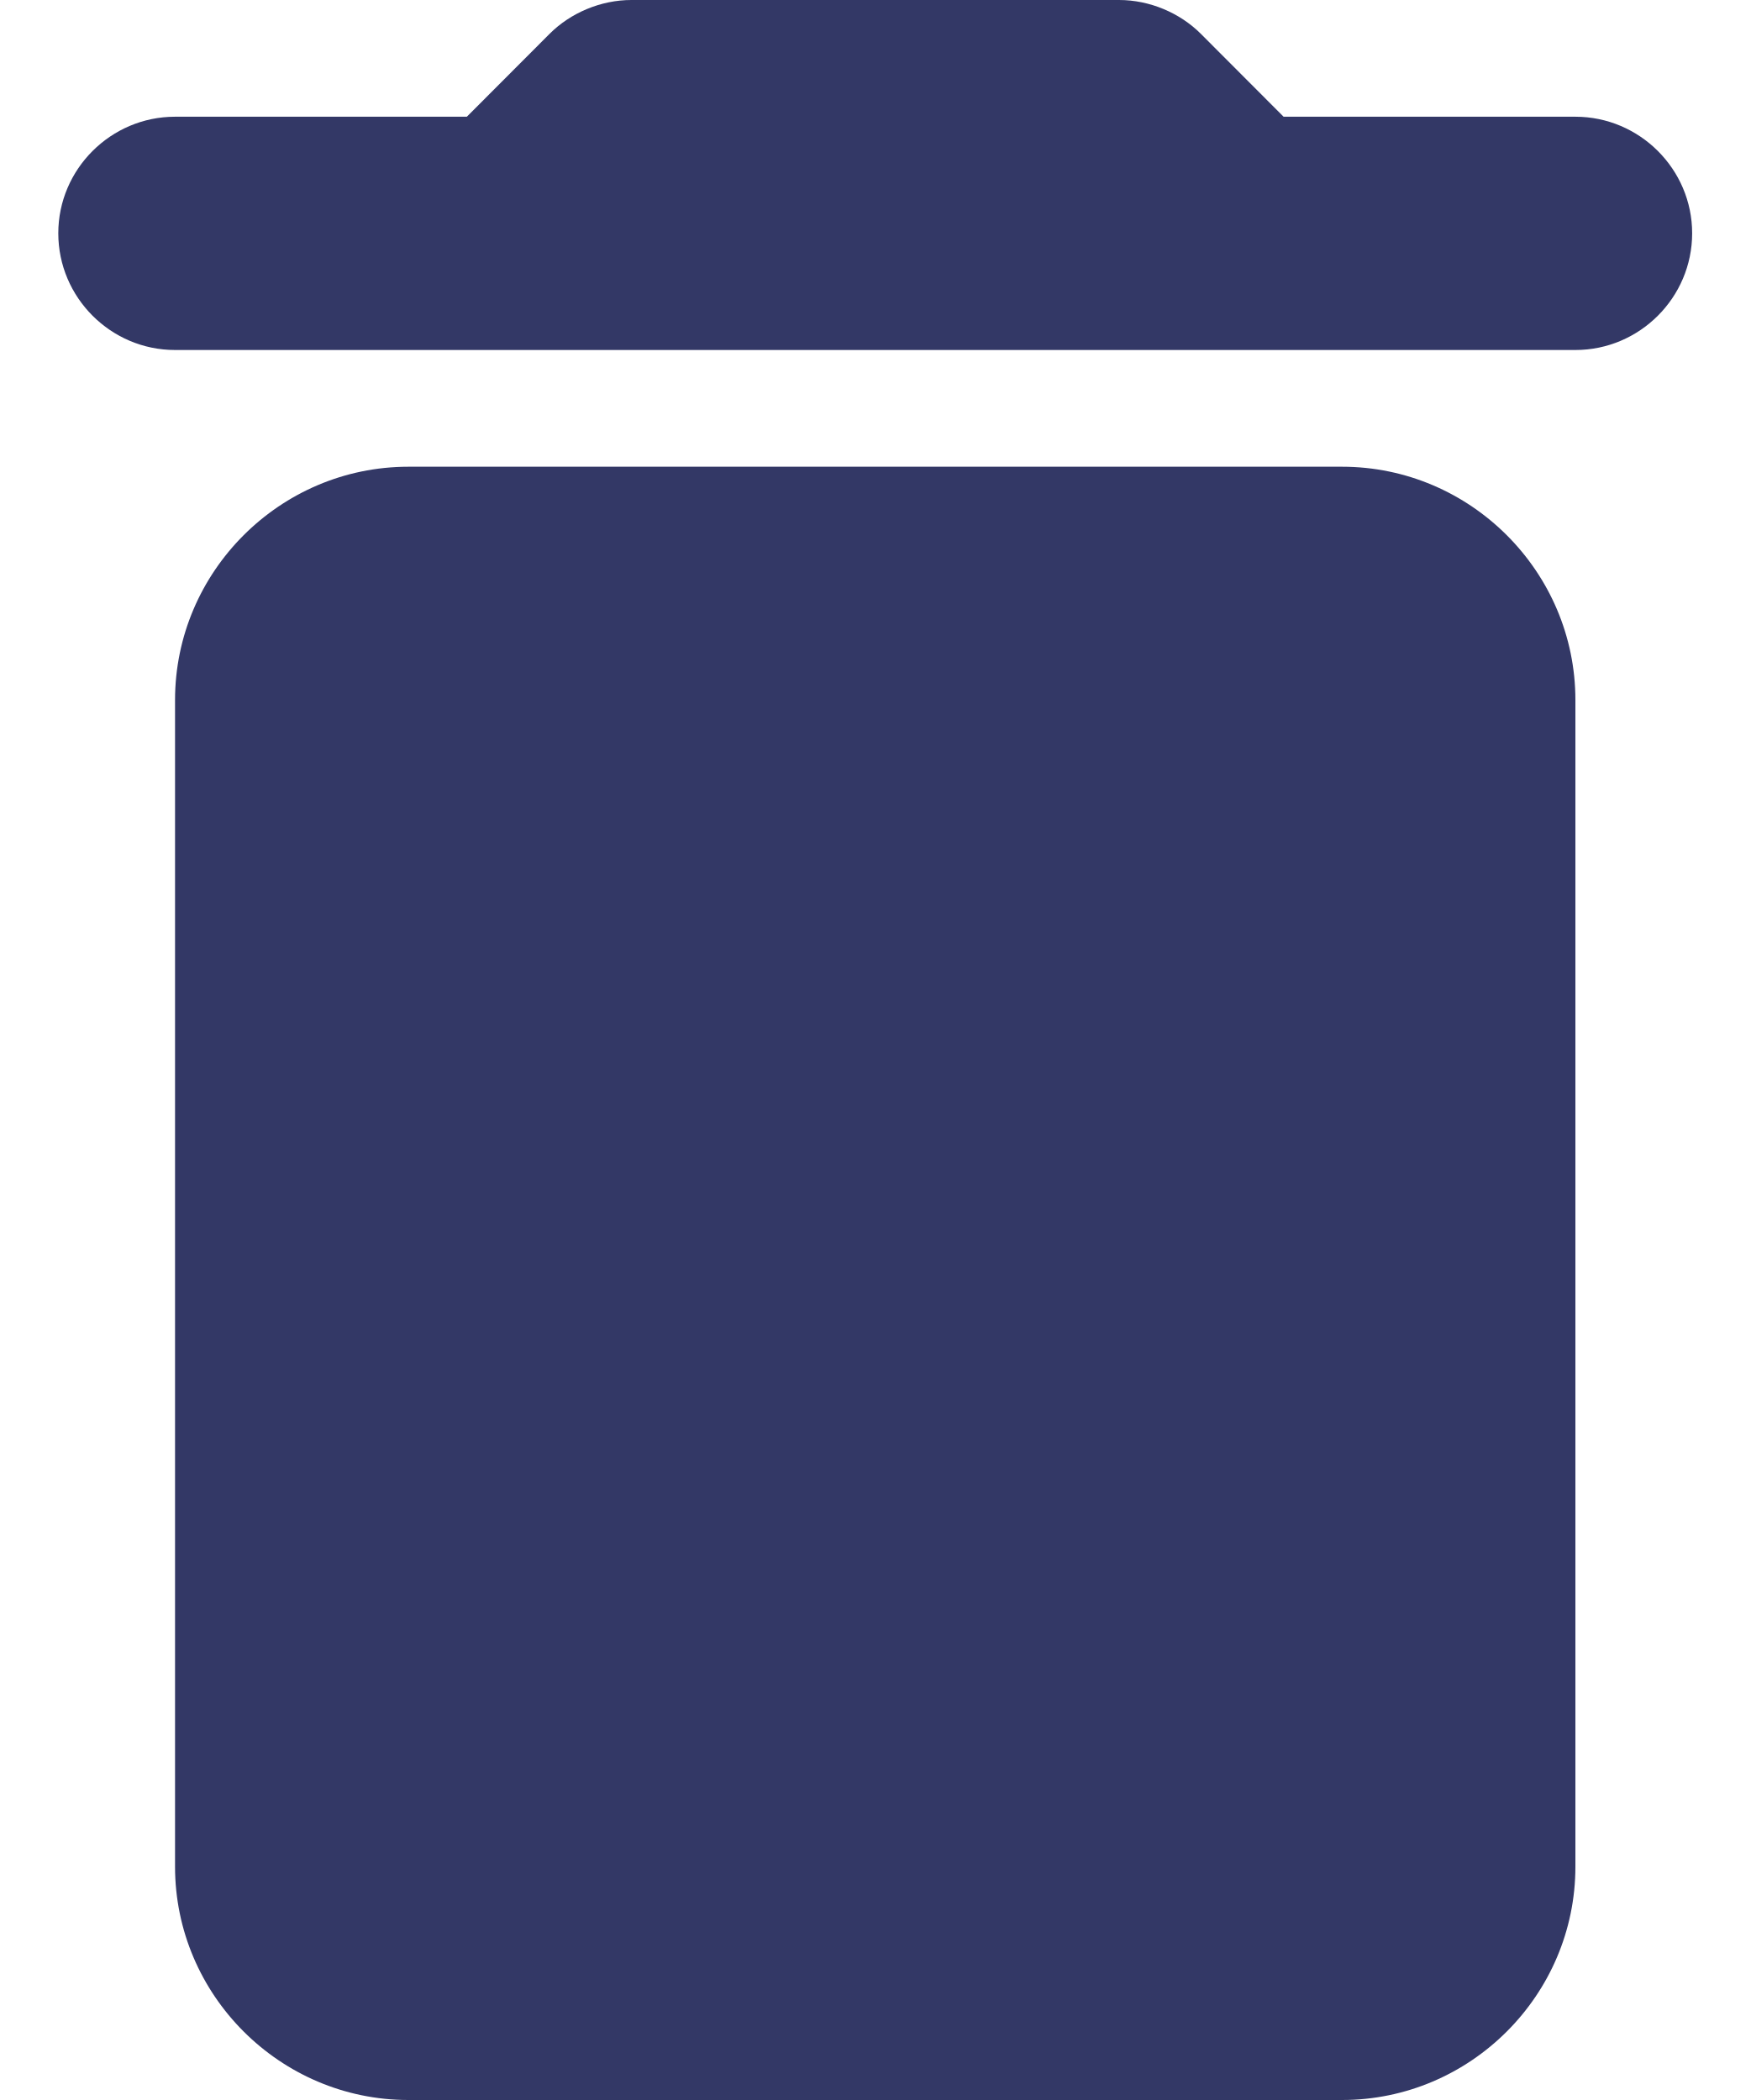
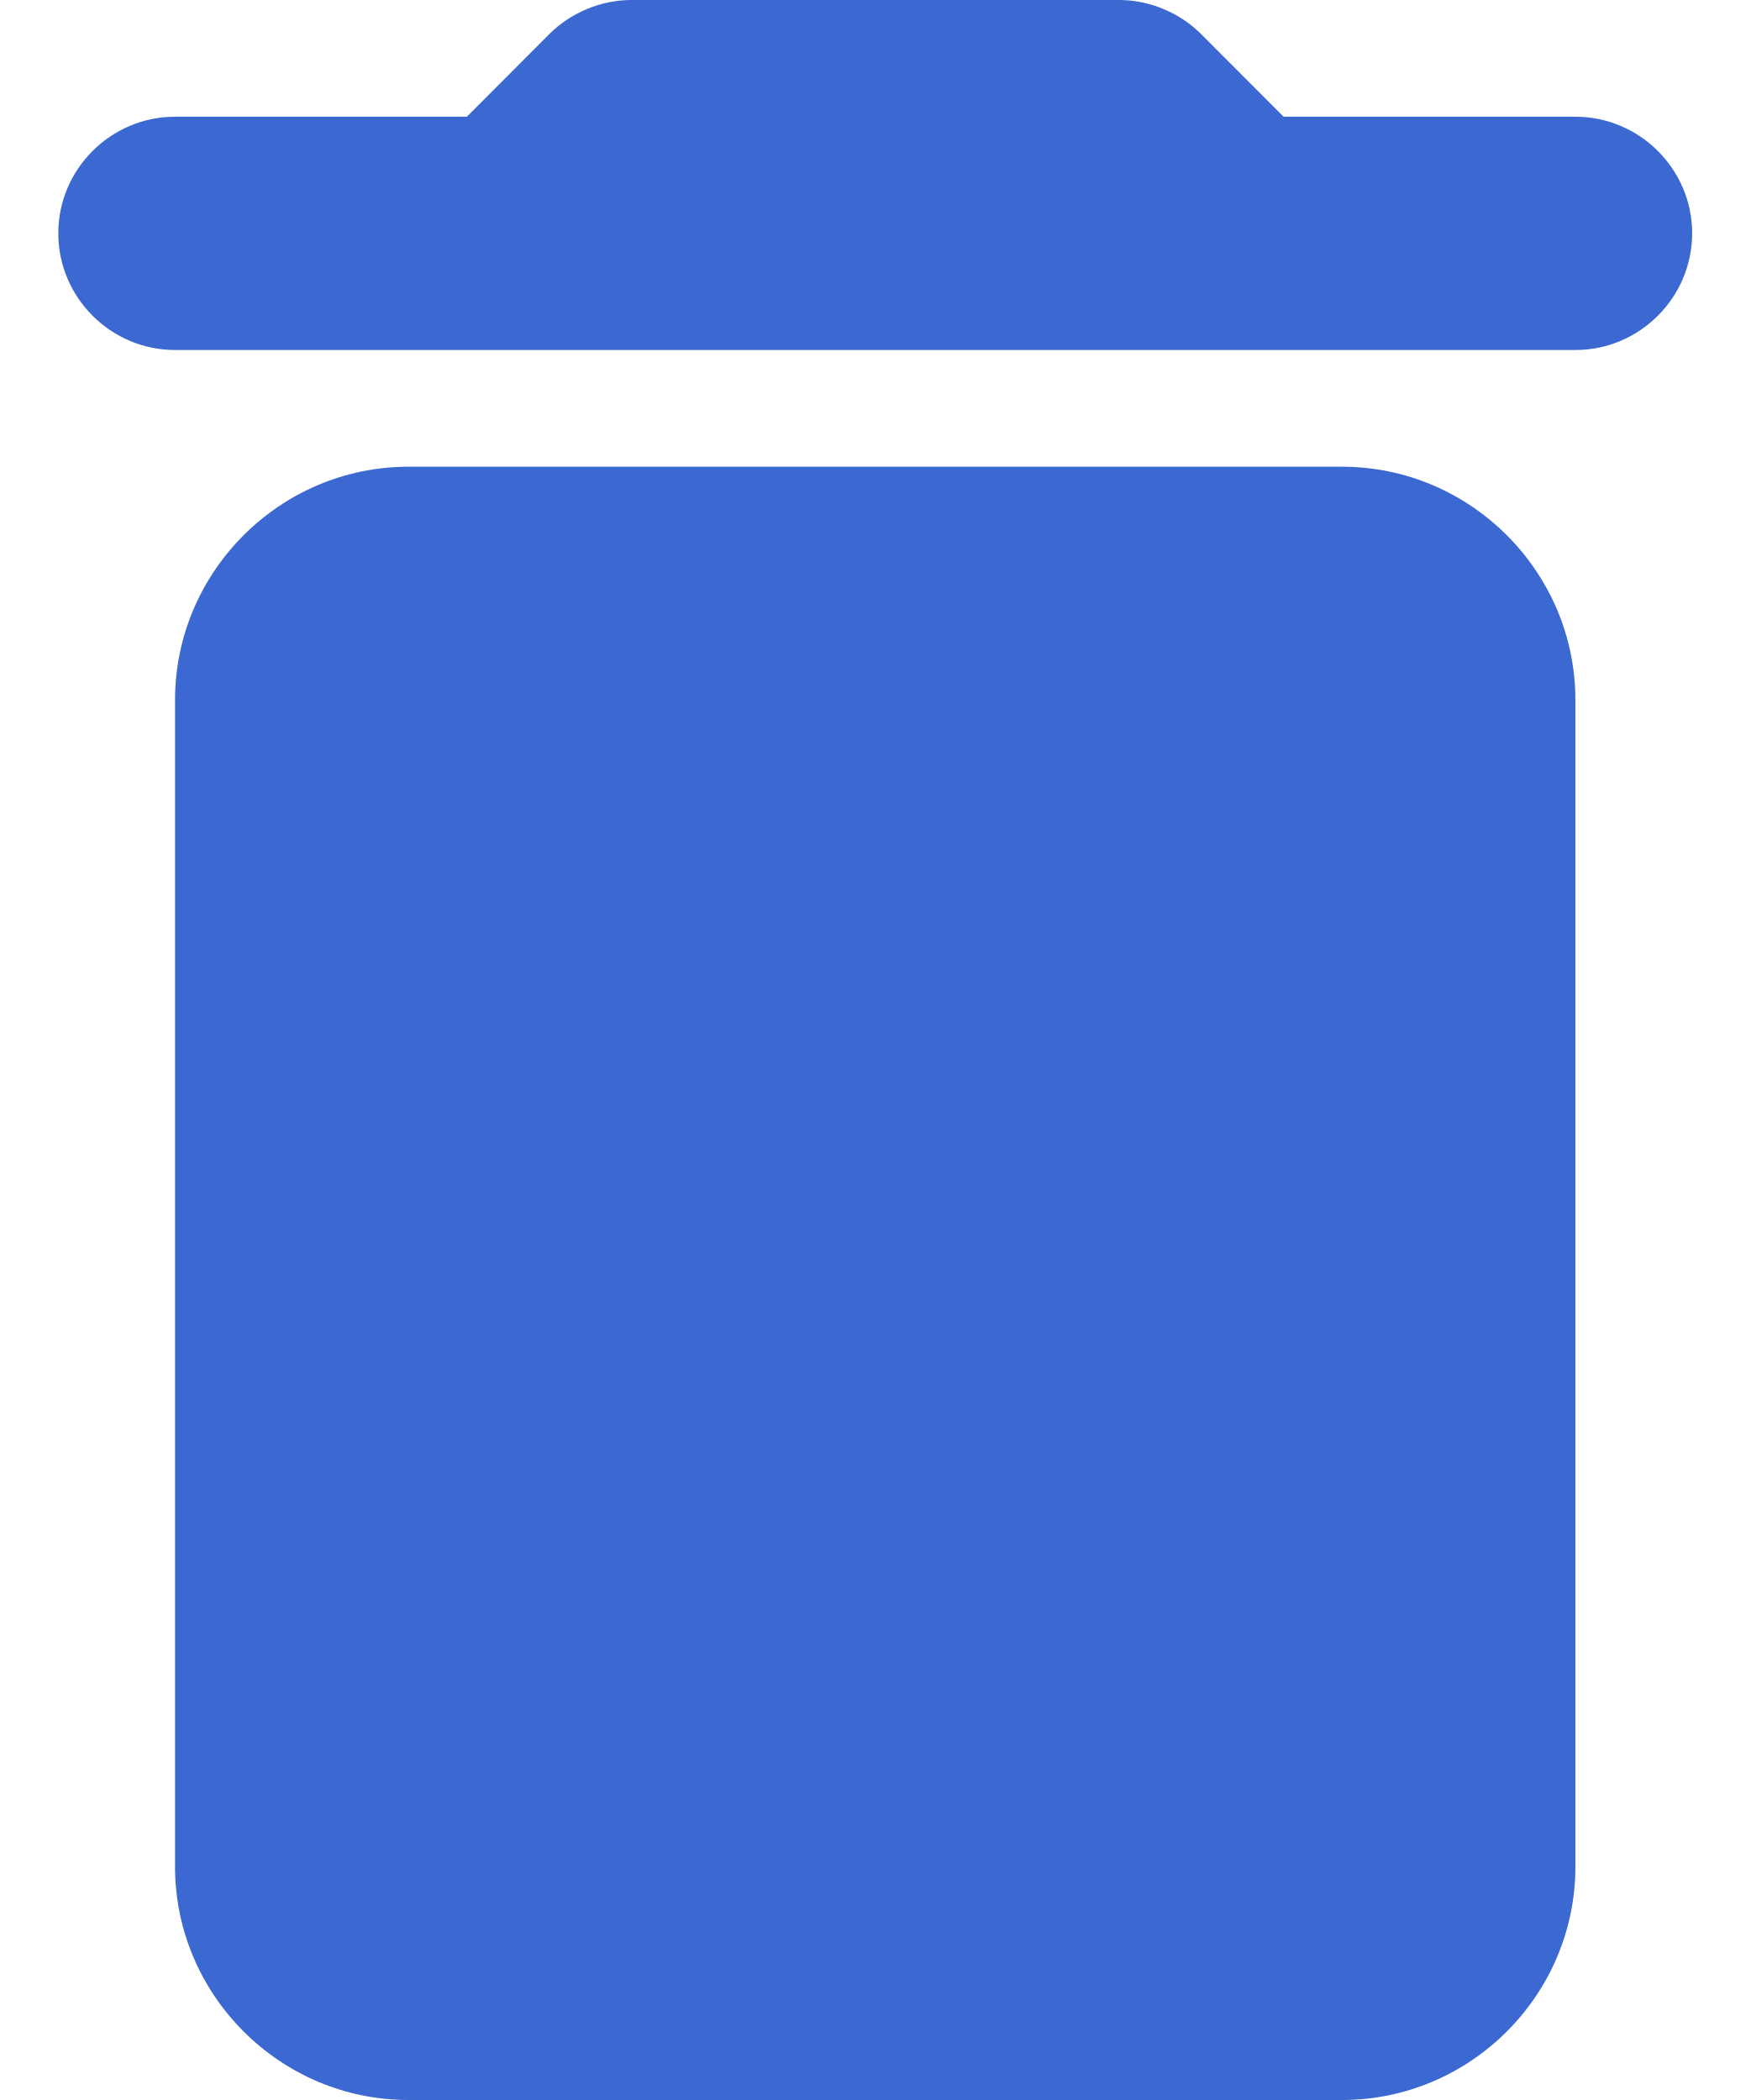
- <svg xmlns="http://www.w3.org/2000/svg" width="10" height="12" viewBox="0 0 10 12" fill="#333866">
+ <svg xmlns="http://www.w3.org/2000/svg" width="10" height="12" viewBox="0 0 10 12" fill="#3B69D1">
  <path d="M1 10.667C1 11.4 1.6 12 2.333 12H7.667C8.4 12 9 11.4 9 10.667V4C9 3.267 8.4 2.667 7.667 2.667H2.333C1.6 2.667 1 3.267 1 4V10.667ZM9 0.667H7.333L6.86 0.193C6.74 0.073 6.567 0 6.393 0H3.607C3.433 0 3.26 0.073 3.14 0.193L2.667 0.667H1C0.633 0.667 0.333 0.967 0.333 1.333C0.333 1.7 0.633 2 1 2H9C9.367 2 9.667 1.7 9.667 1.333C9.667 0.967 9.367 0.667 9 0.667Z" fill="inherit" />
</svg>
